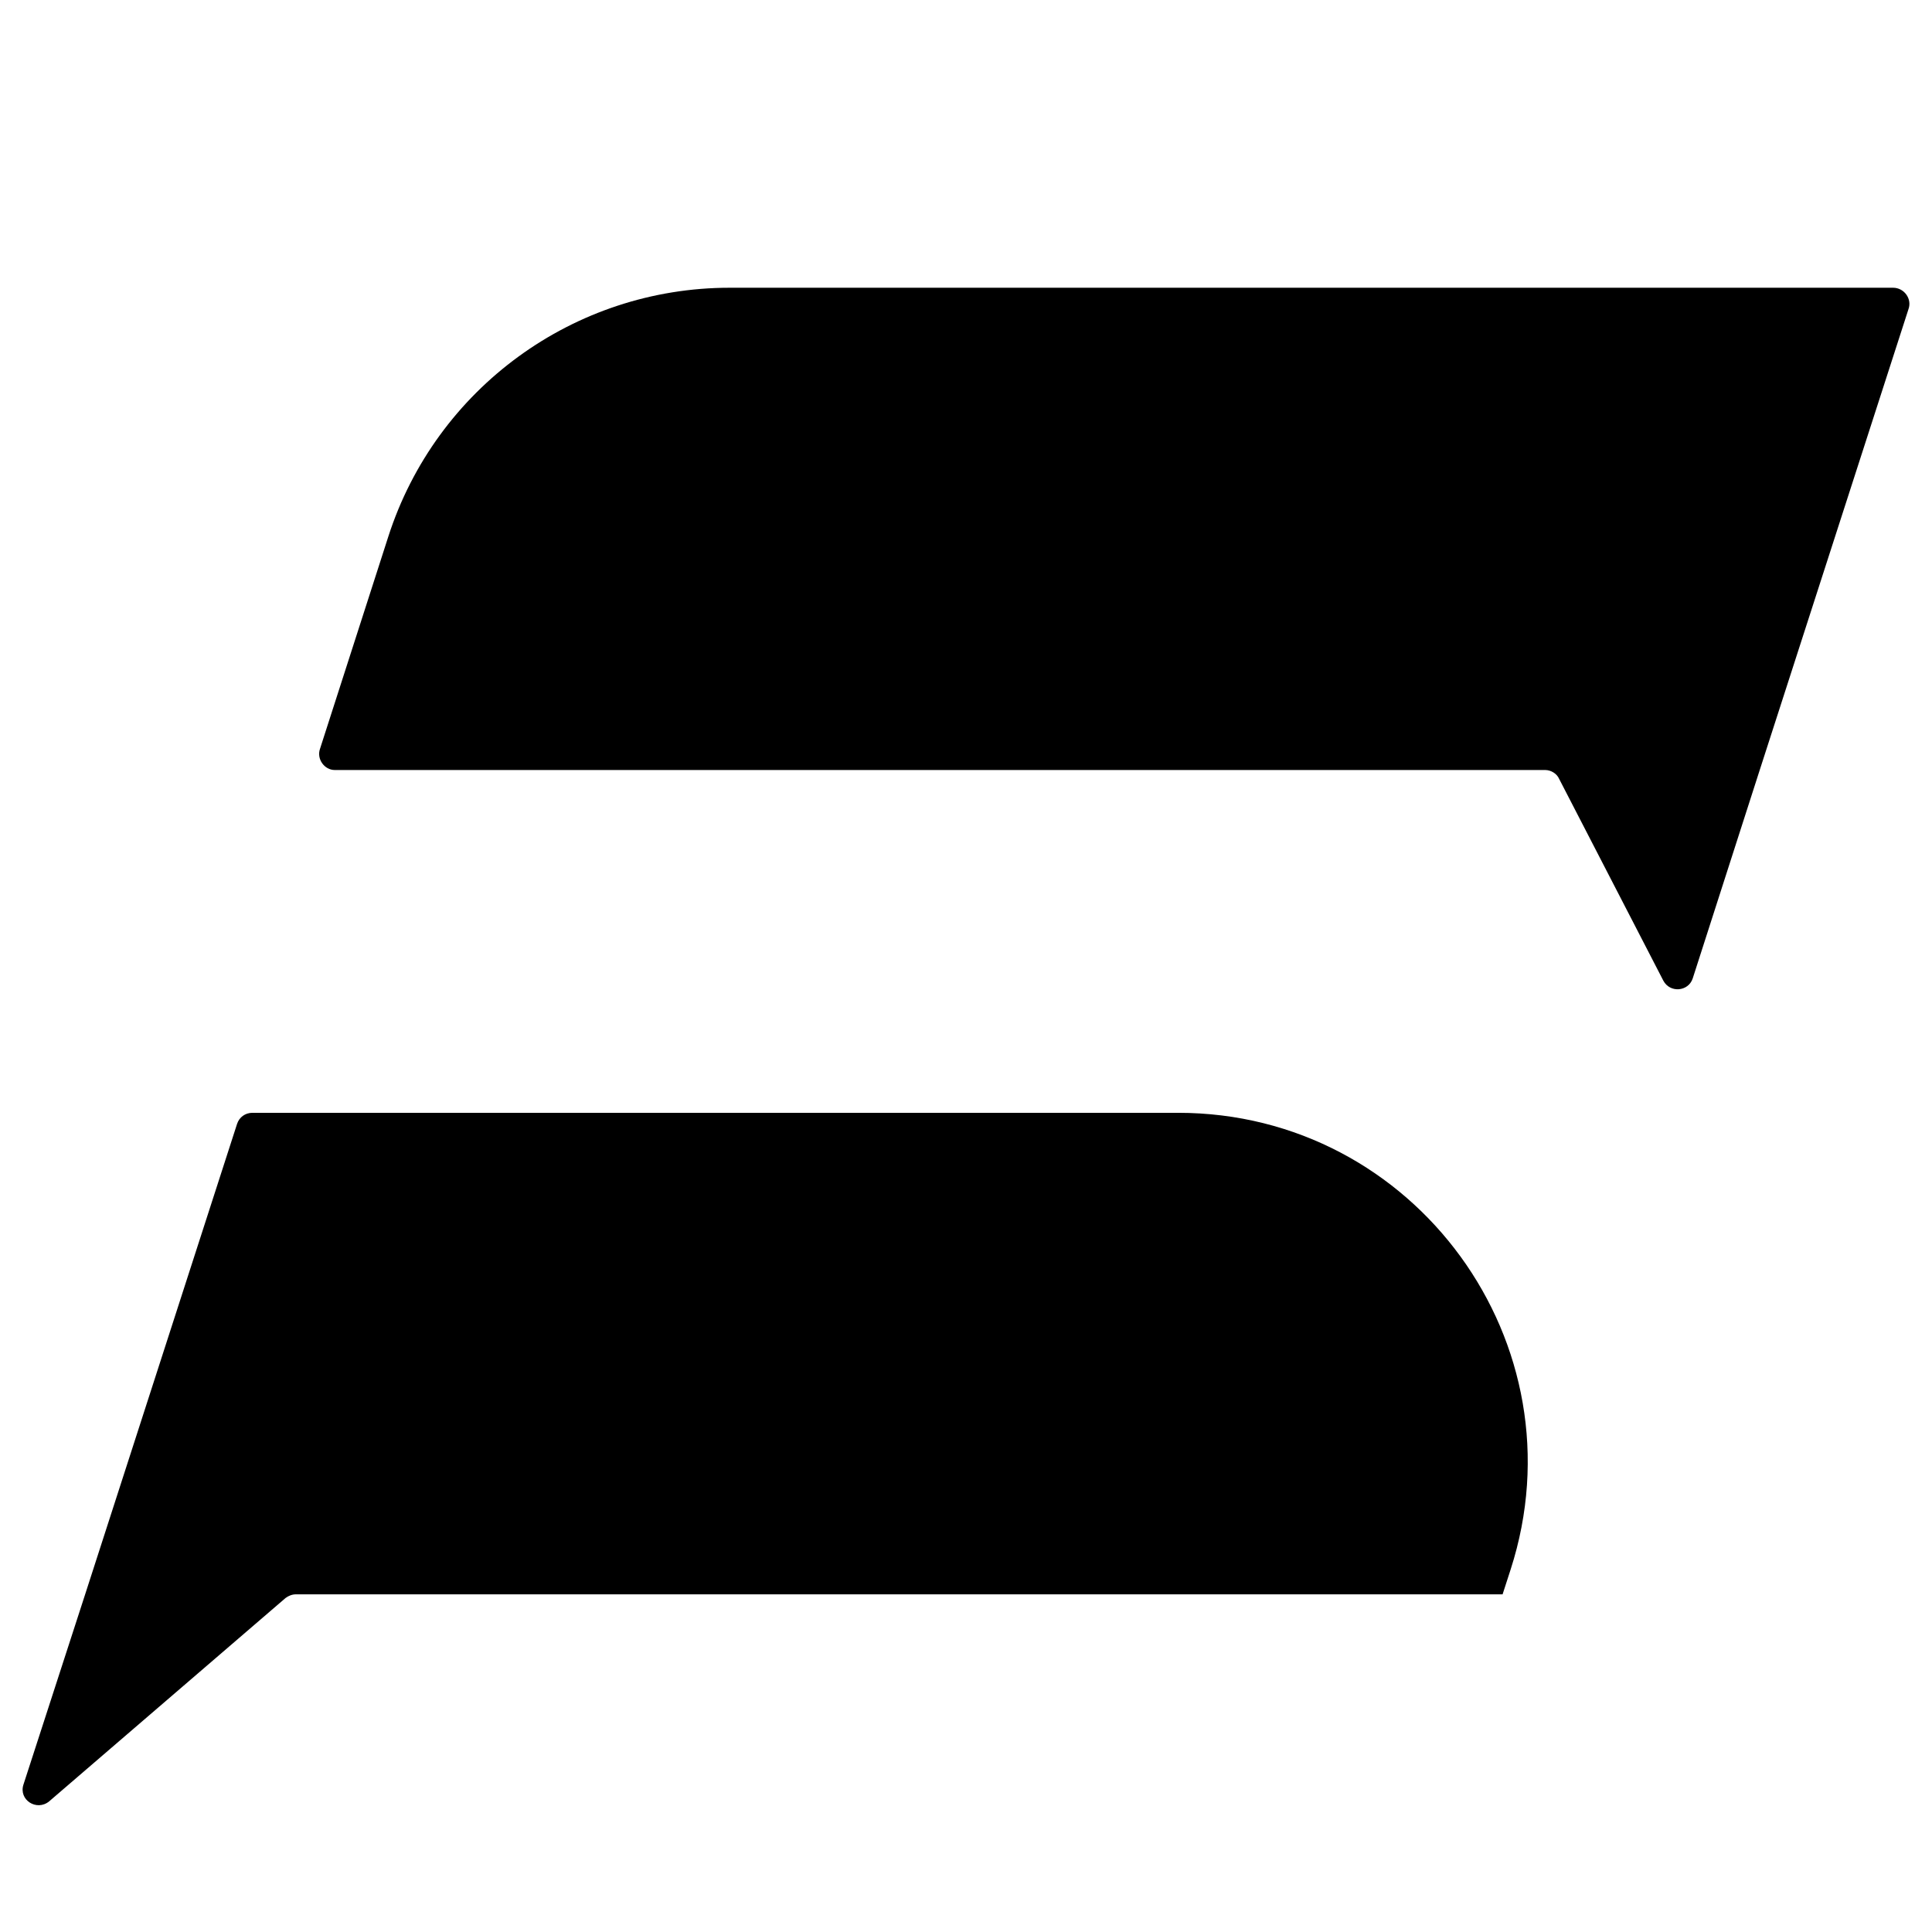
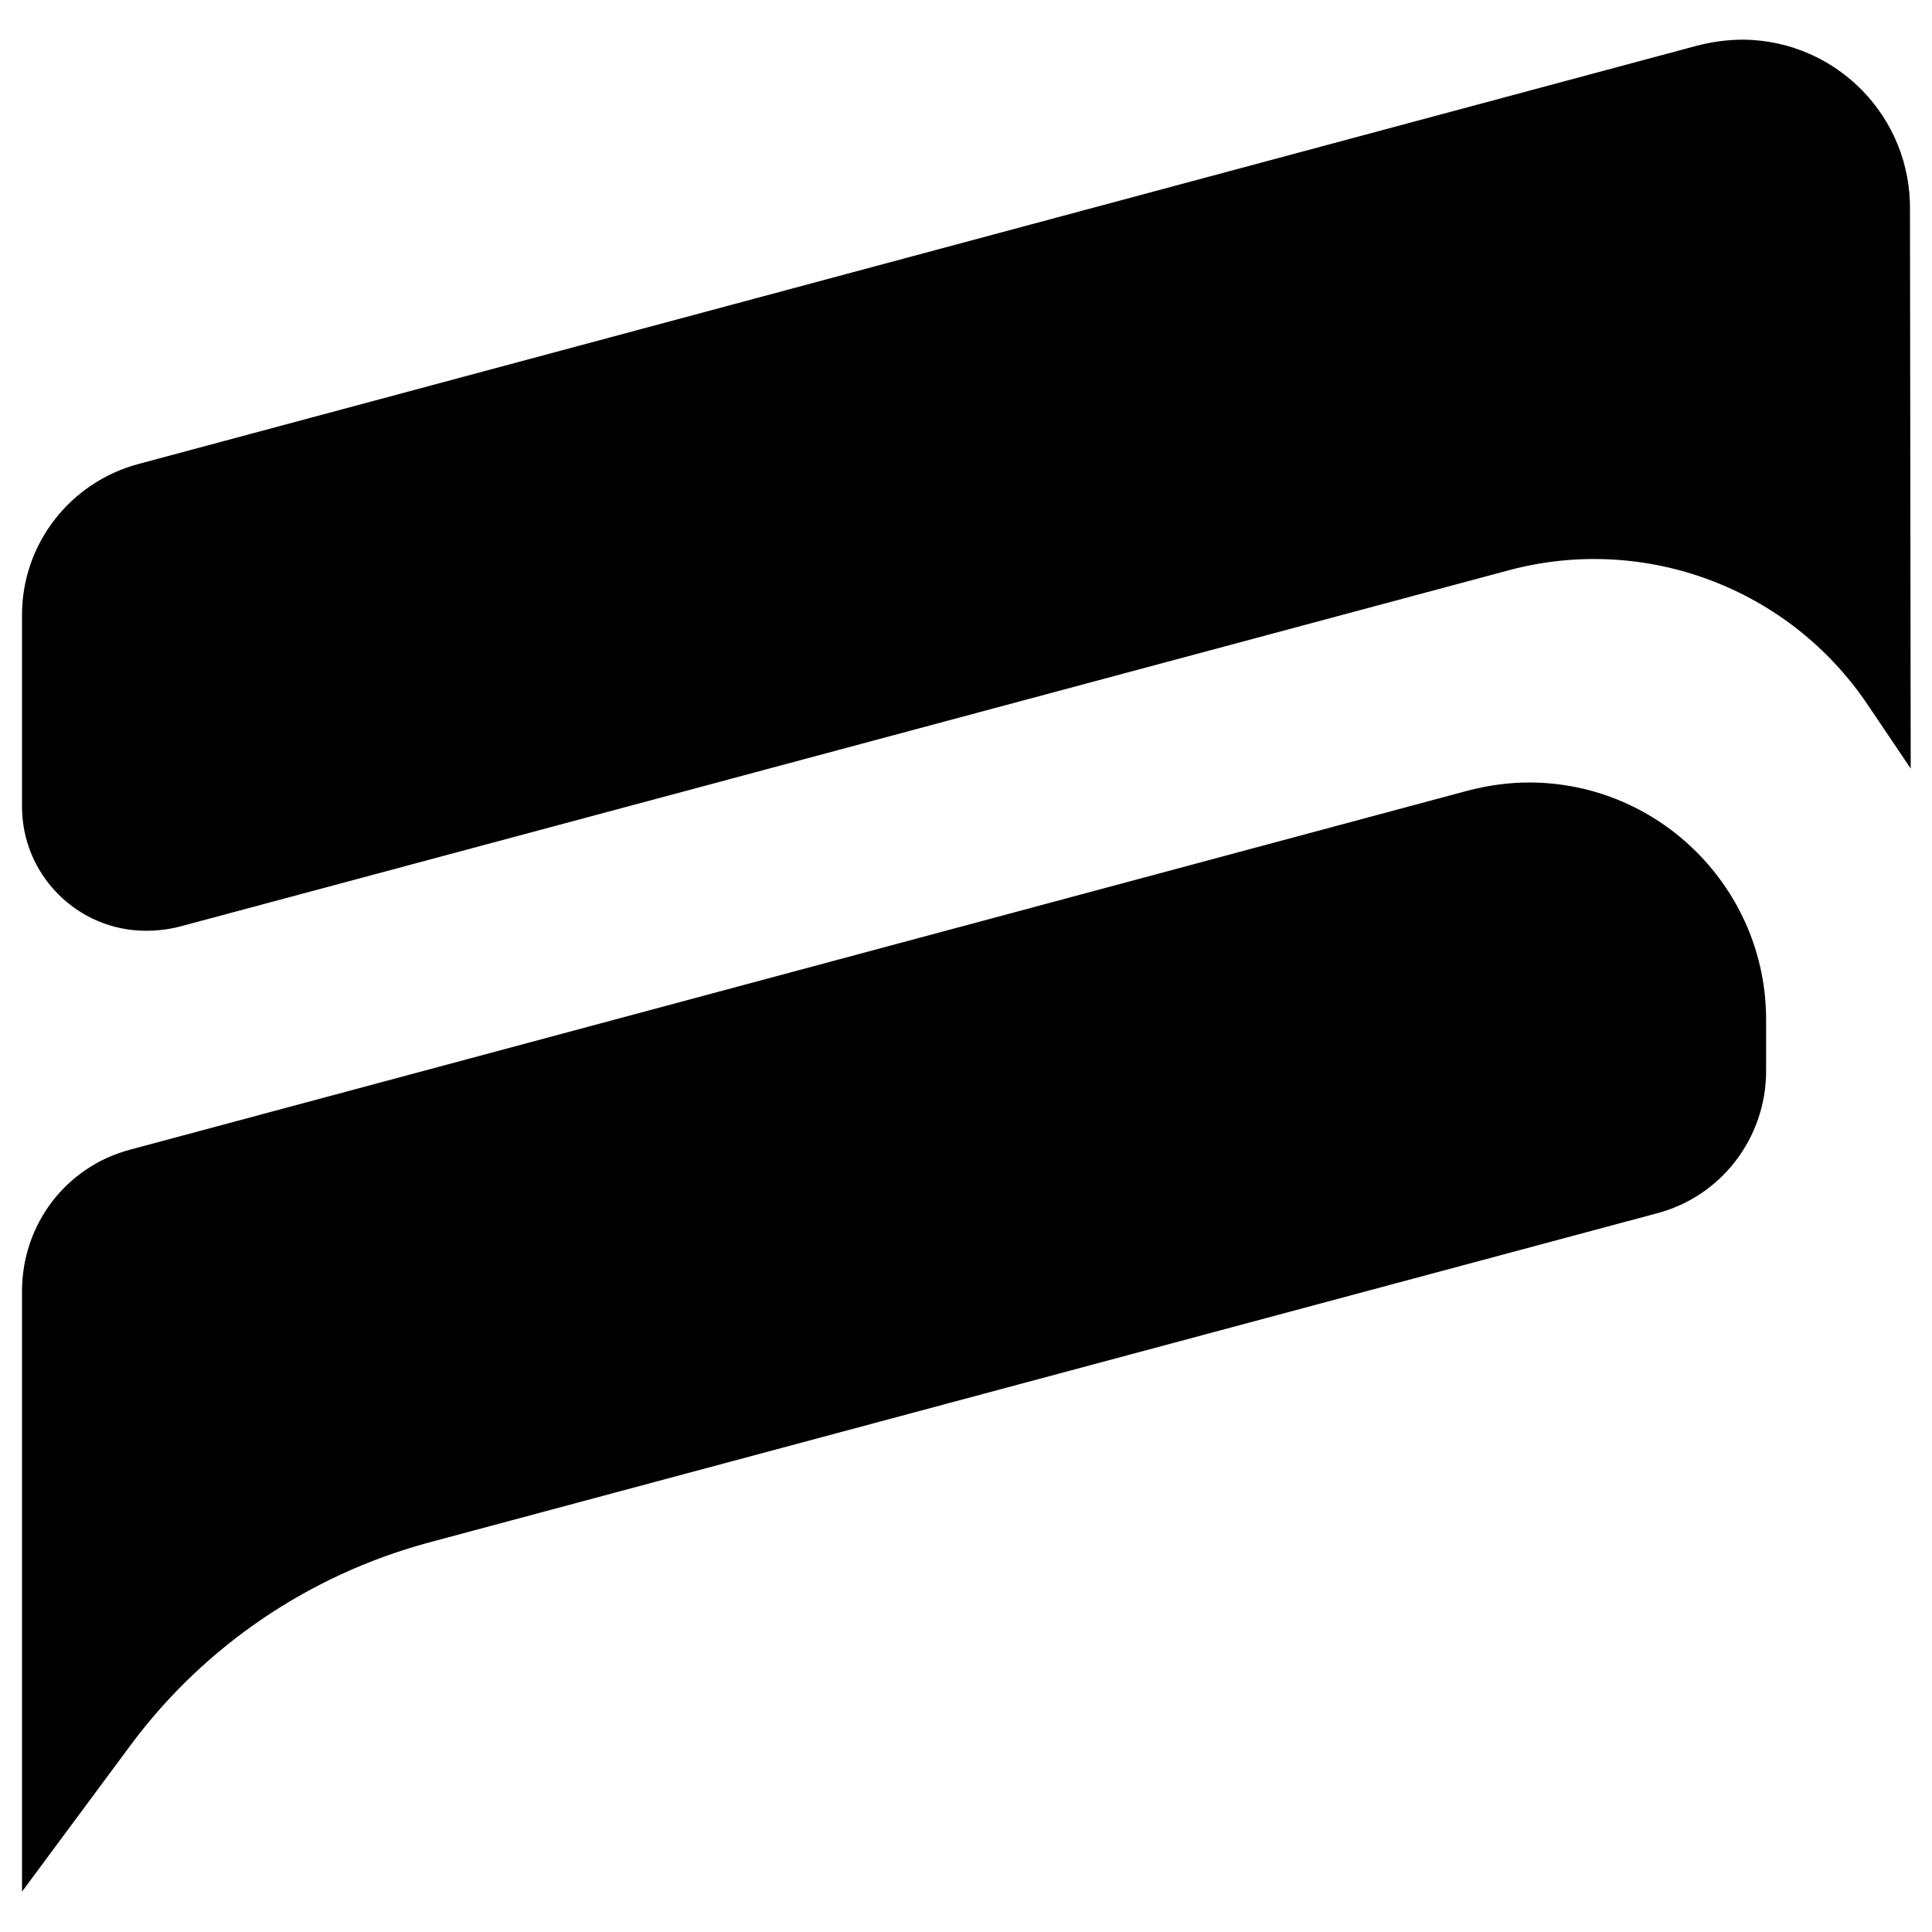
<svg xmlns="http://www.w3.org/2000/svg" version="1.1" id="Capa_1" x="0px" y="0px" viewBox="0 0 263.2 263.2" style="enable-background:new 0 0 263.2 263.2;" xml:space="preserve">
+   <style type="text/css">
+ 	.st0{fill-rule:evenodd;clip-rule:evenodd;}
+ </style>
  <g>
-     <g>
-       <g>
-         <path d="M160.5,151.6c32.3,0,55.2,31.5,45.3,62.2l0,0l-1.1,3.4H40.3c-0.5,0-1,0.2-1.4,0.5L6.7,245.4c-1.7,1.4-4.2-0.2-3.5-2.3     l8.4-25.9l20.7-64.1c0.3-0.9,1.1-1.5,2.1-1.5H160.5z" />
-         <path d="M45.6,104.9h164.9c0.8,0,1.6,0.5,1.9,1.2l14.2,27.5c0.9,1.7,3.4,1.5,4-0.3l9.1-28.3L260,42.1c0.5-1.4-0.6-2.9-2.1-2.9     H99.4c-21.2,0-40,13.7-46.5,33.9L43.6,102C43.1,103.4,44.2,104.9,45.6,104.9z" />
-       </g>
-     </g>
+     <path class="st0" d="M260.2,28.7c0.2-12.7-9.9-23.1-22.6-23.3c-2.3,0-4.5,0.3-6.7,0.9L18.9,63.2C9.5,65.7,2.9,74.2,3,84v25.7   c-0.1,9.4,7.5,17.1,16.9,17.1c1.6,0,3.2-0.2,4.7-0.6l180.9-48.5c18.6-5,38.3,2.4,49,18.4l5.8,8.6L260.2,28.7z" />
+     <path class="st0" d="M240.6,138.9c0-17.8-14.5-32.3-32.3-32.3c-2.8,0-5.6,0.4-8.3,1.1L17.8,156.6C9,158.9,3,166.8,3,175.9v81.8   l14.9-20.1c10-13.4,24.2-23,40.3-27.4l167.5-44.9c8.8-2.3,14.9-10.3,14.9-19.4L240.6,138.9z" />
  </g>
</svg>
